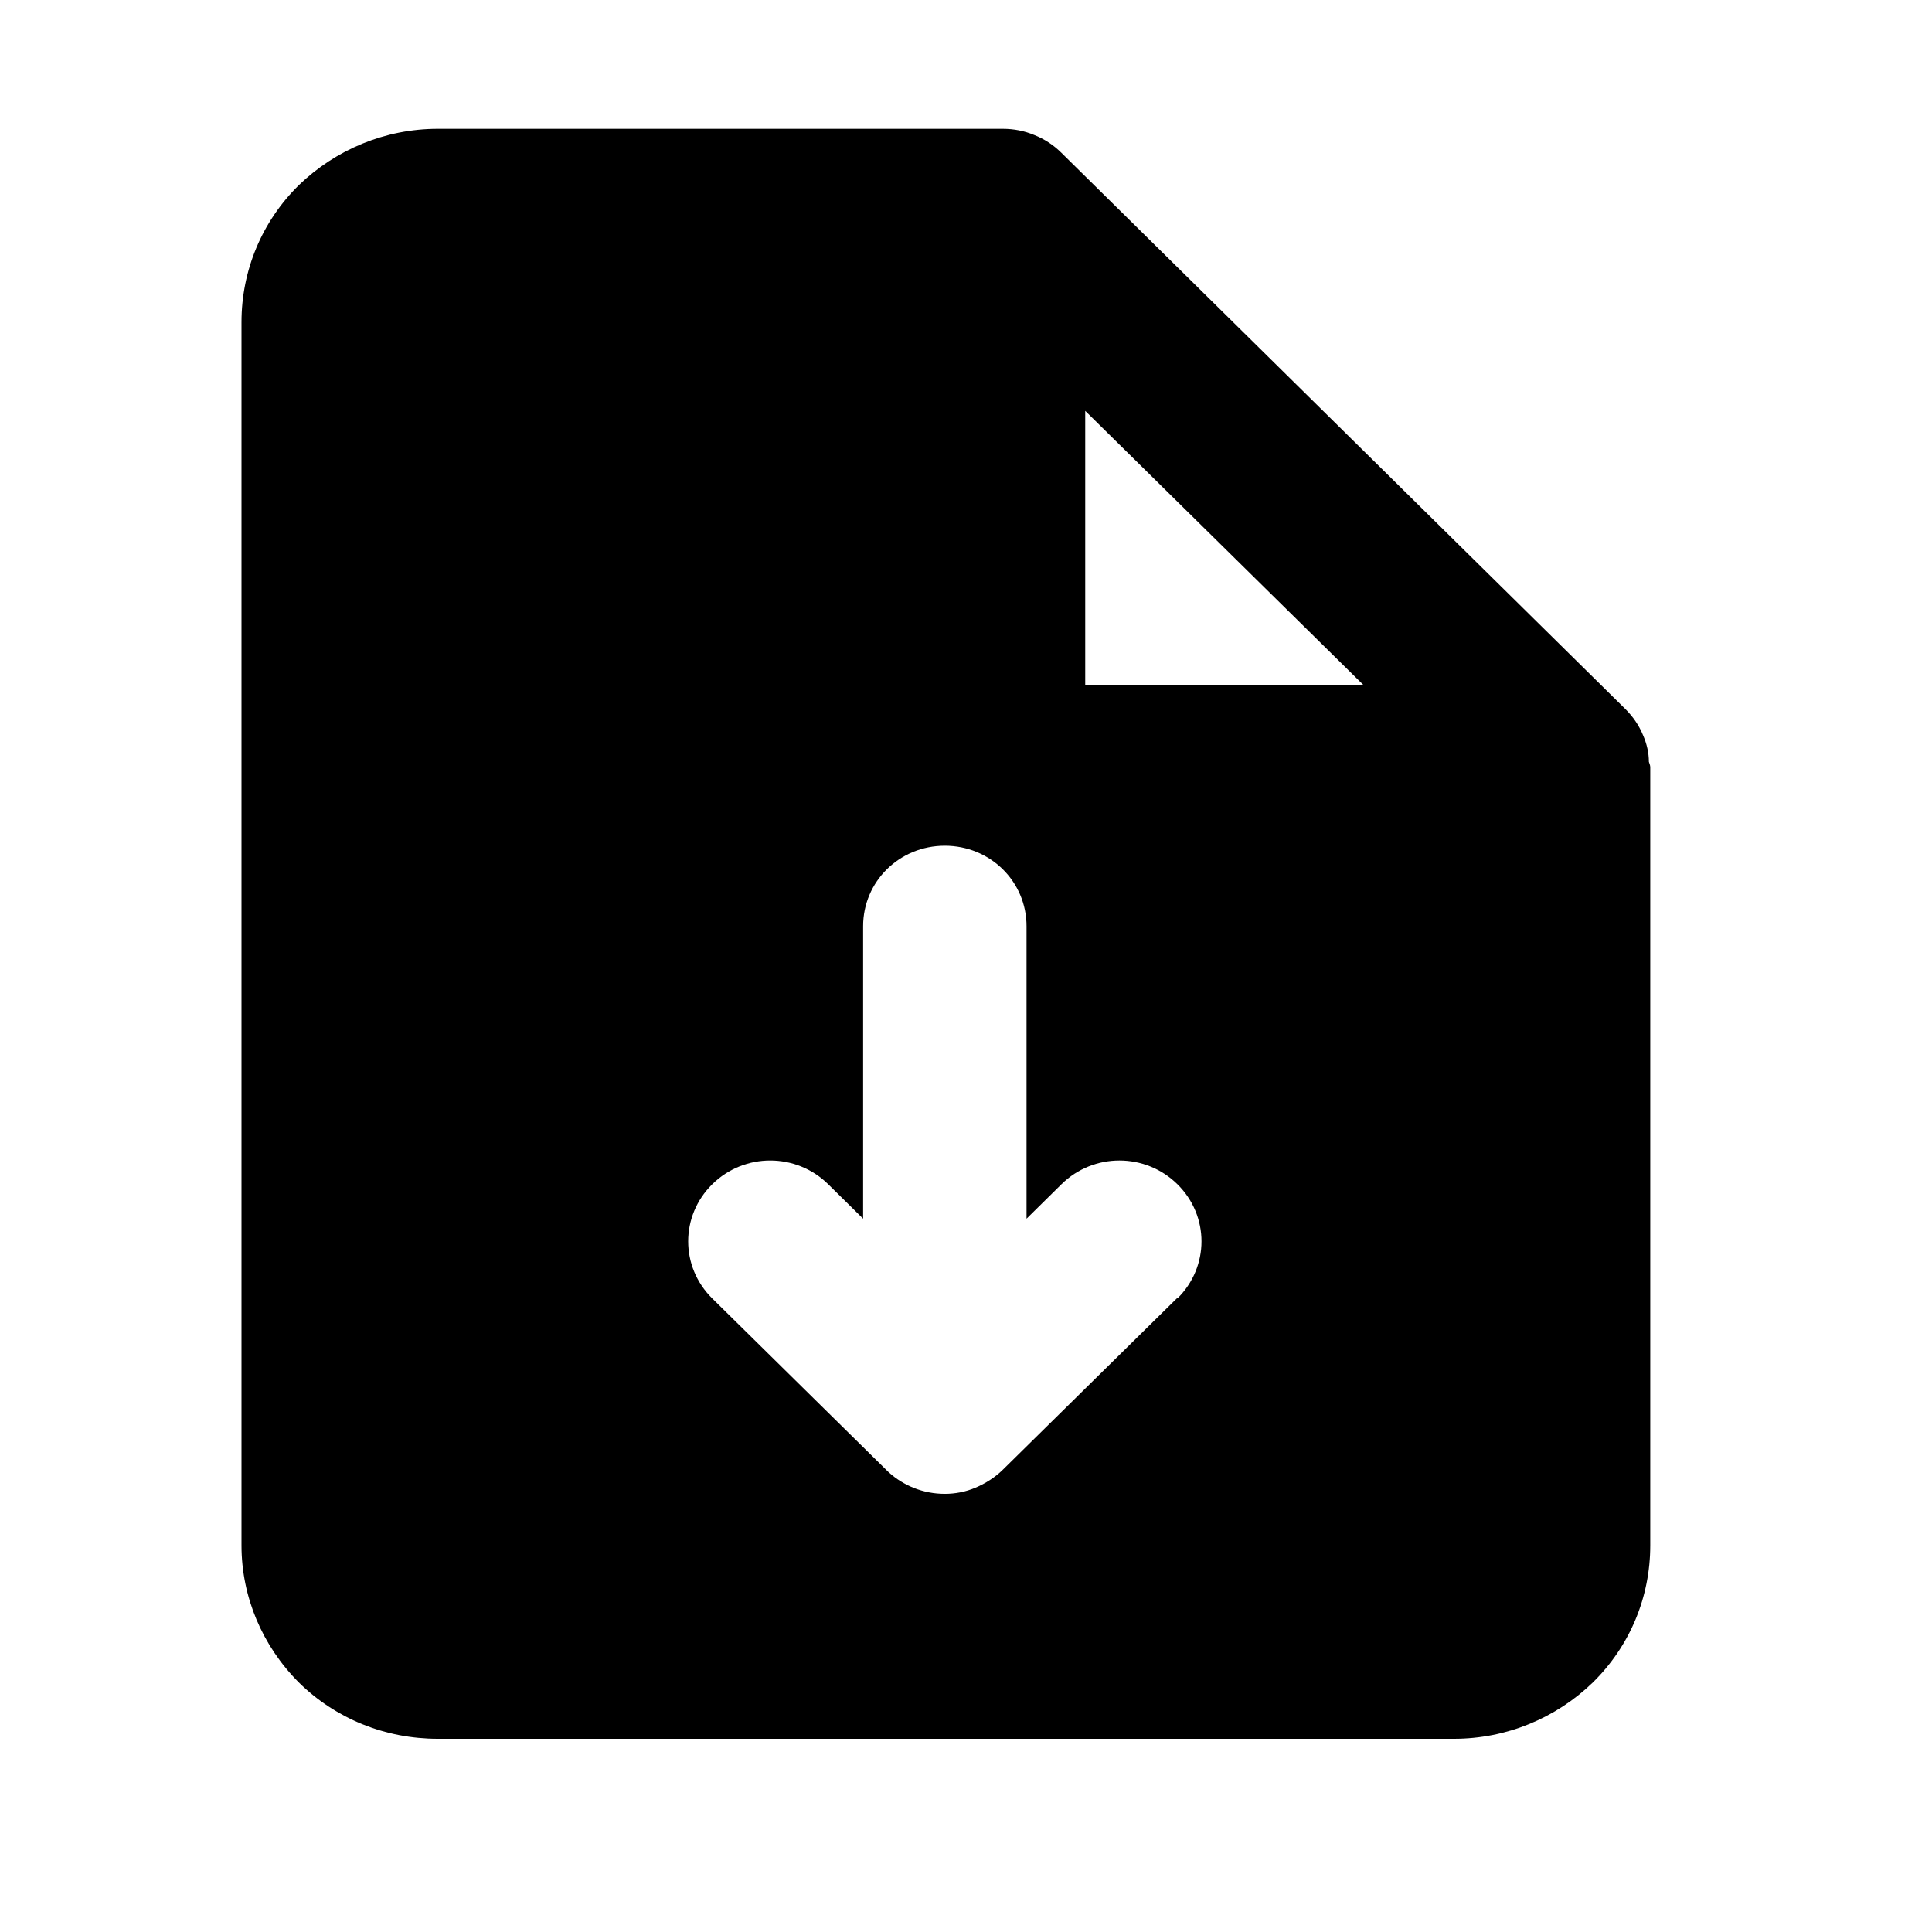
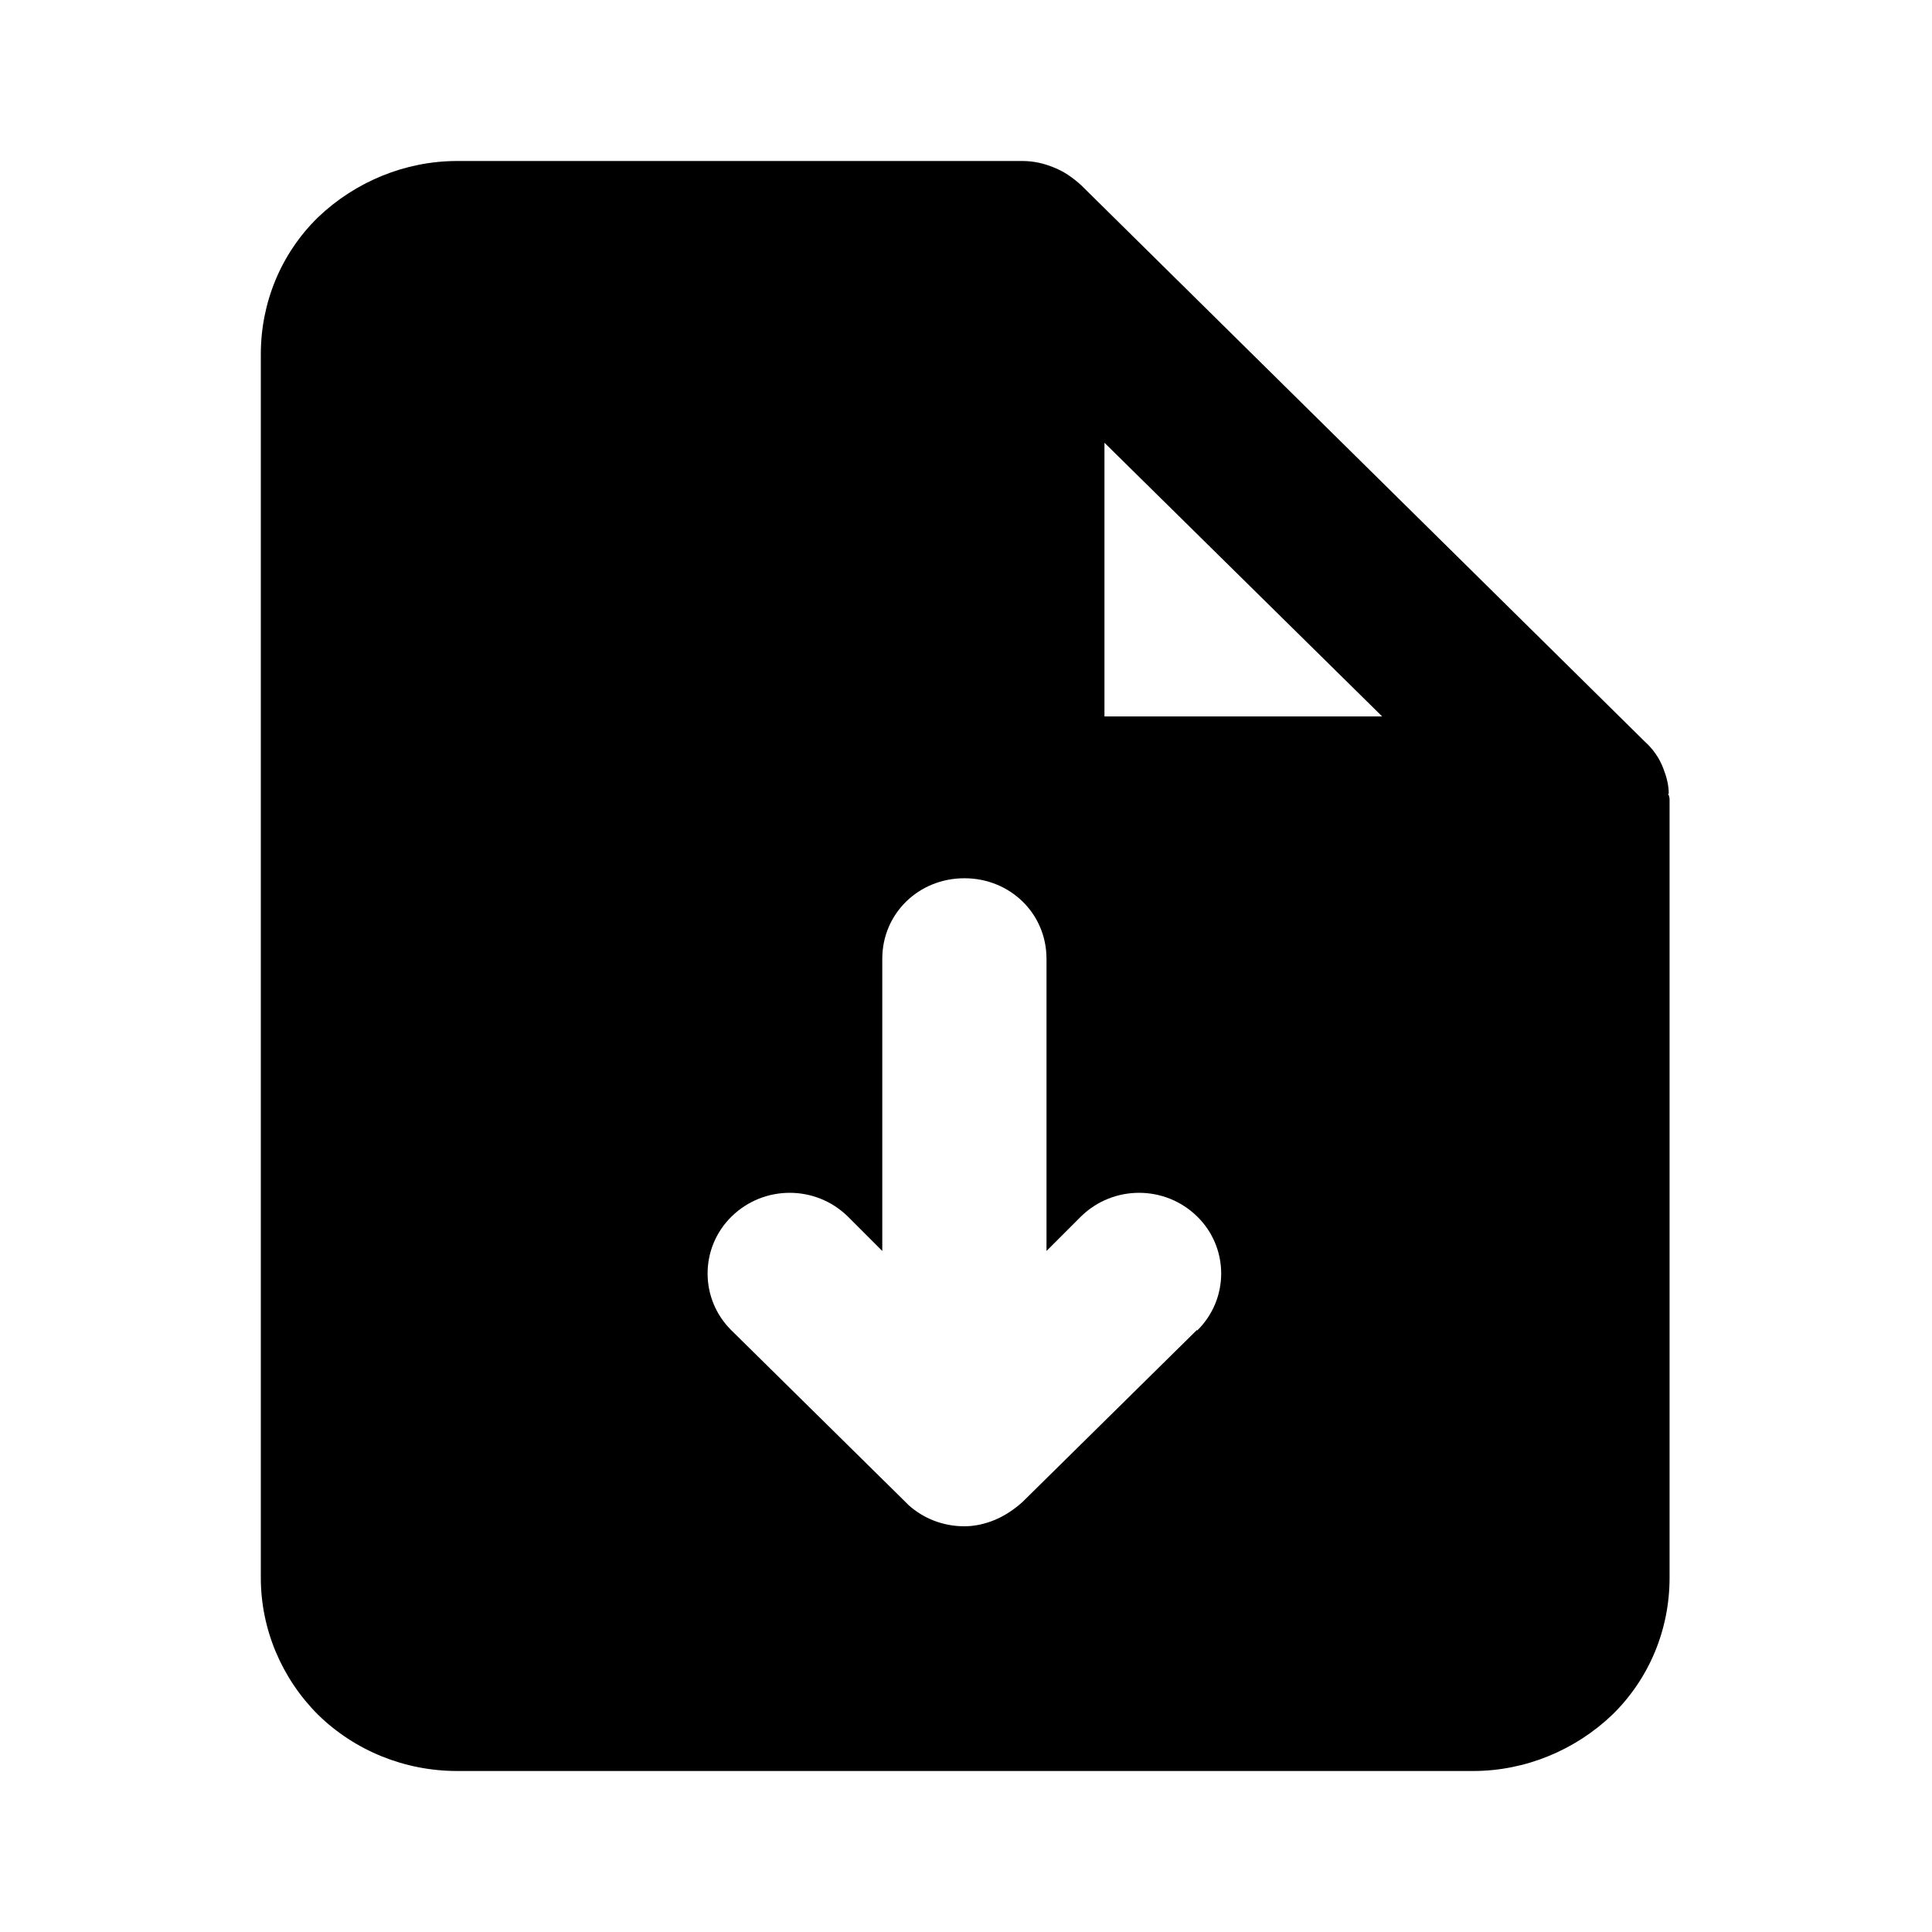
<svg xmlns="http://www.w3.org/2000/svg" viewBox="0 0 24 24">
-   <path fill-rule="evenodd" clip-rule="evenodd" d="M20.483 9.463C20.483 9.352 20.457 9.241 20.413 9.139C20.361 9.01 20.283 8.899 20.188 8.805L13.186 1.899C13.091 1.805 12.978 1.728 12.848 1.677C12.726 1.626 12.596 1.6 12.457 1.6C12.457 1.6 12.457 1.6 12.448 1.6H5.438C4.787 1.6 4.171 1.857 3.711 2.301C3.252 2.754 3 3.361 3 4.002V19.198C3 19.839 3.26 20.446 3.711 20.899C4.171 21.352 4.787 21.6 5.438 21.6H18.062C18.713 21.6 19.329 21.344 19.788 20.899C20.248 20.446 20.5 19.839 20.5 19.198V9.532C20.5 9.506 20.491 9.489 20.483 9.463ZM14.626 16.122L12.457 18.258C12.362 18.352 12.24 18.429 12.119 18.48C11.997 18.532 11.867 18.557 11.737 18.557C11.468 18.557 11.225 18.455 11.043 18.292C11.034 18.284 11.025 18.275 11.017 18.267L8.848 16.13C8.449 15.737 8.449 15.104 8.848 14.711C9.247 14.318 9.889 14.318 10.288 14.711L10.722 15.139V11.506C10.722 10.95 11.173 10.506 11.737 10.506C12.301 10.506 12.752 10.95 12.752 11.506V15.139L13.186 14.711C13.585 14.318 14.227 14.318 14.626 14.711C15.025 15.104 15.025 15.737 14.626 16.13V16.122ZM13.481 8.506V5.104L16.934 8.506H13.481Z" />
+   <path d="m20.73,9.86c0-.11-.03-.22-.07-.32-.05-.13-.13-.24-.23-.33l-7-6.91c-.1-.09-.21-.17-.34-.22-.12-.05-.25-.08-.39-.08h-7.02c-.65,0-1.27.26-1.73.7-.46.45-.71,1.06-.71,1.7v15.2c0,.64.26,1.25.71,1.7.46.45,1.08.7,1.73.7h12.62c.65,0,1.27-.26,1.73-.7.46-.45.71-1.06.71-1.7v-9.67s0-.04-.02-.07Zm-5.86,6.66l-2.17,2.14c-.1.09-.22.17-.34.22-.12.05-.25.08-.38.08-.27,0-.51-.1-.69-.26,0,0-.02-.02-.03-.03l-2.17-2.14c-.4-.39-.4-1.03,0-1.42.4-.39,1.04-.39,1.44,0l.43.43v-3.63c0-.56.45-1,1.02-1s1.02.44,1.02,1v3.63l.43-.43c.4-.39,1.04-.39,1.44,0,.4.39.4,1.03,0,1.42h0Zm-1.15-7.62v-3.4l3.45,3.4h-3.45Z" />
</svg>
